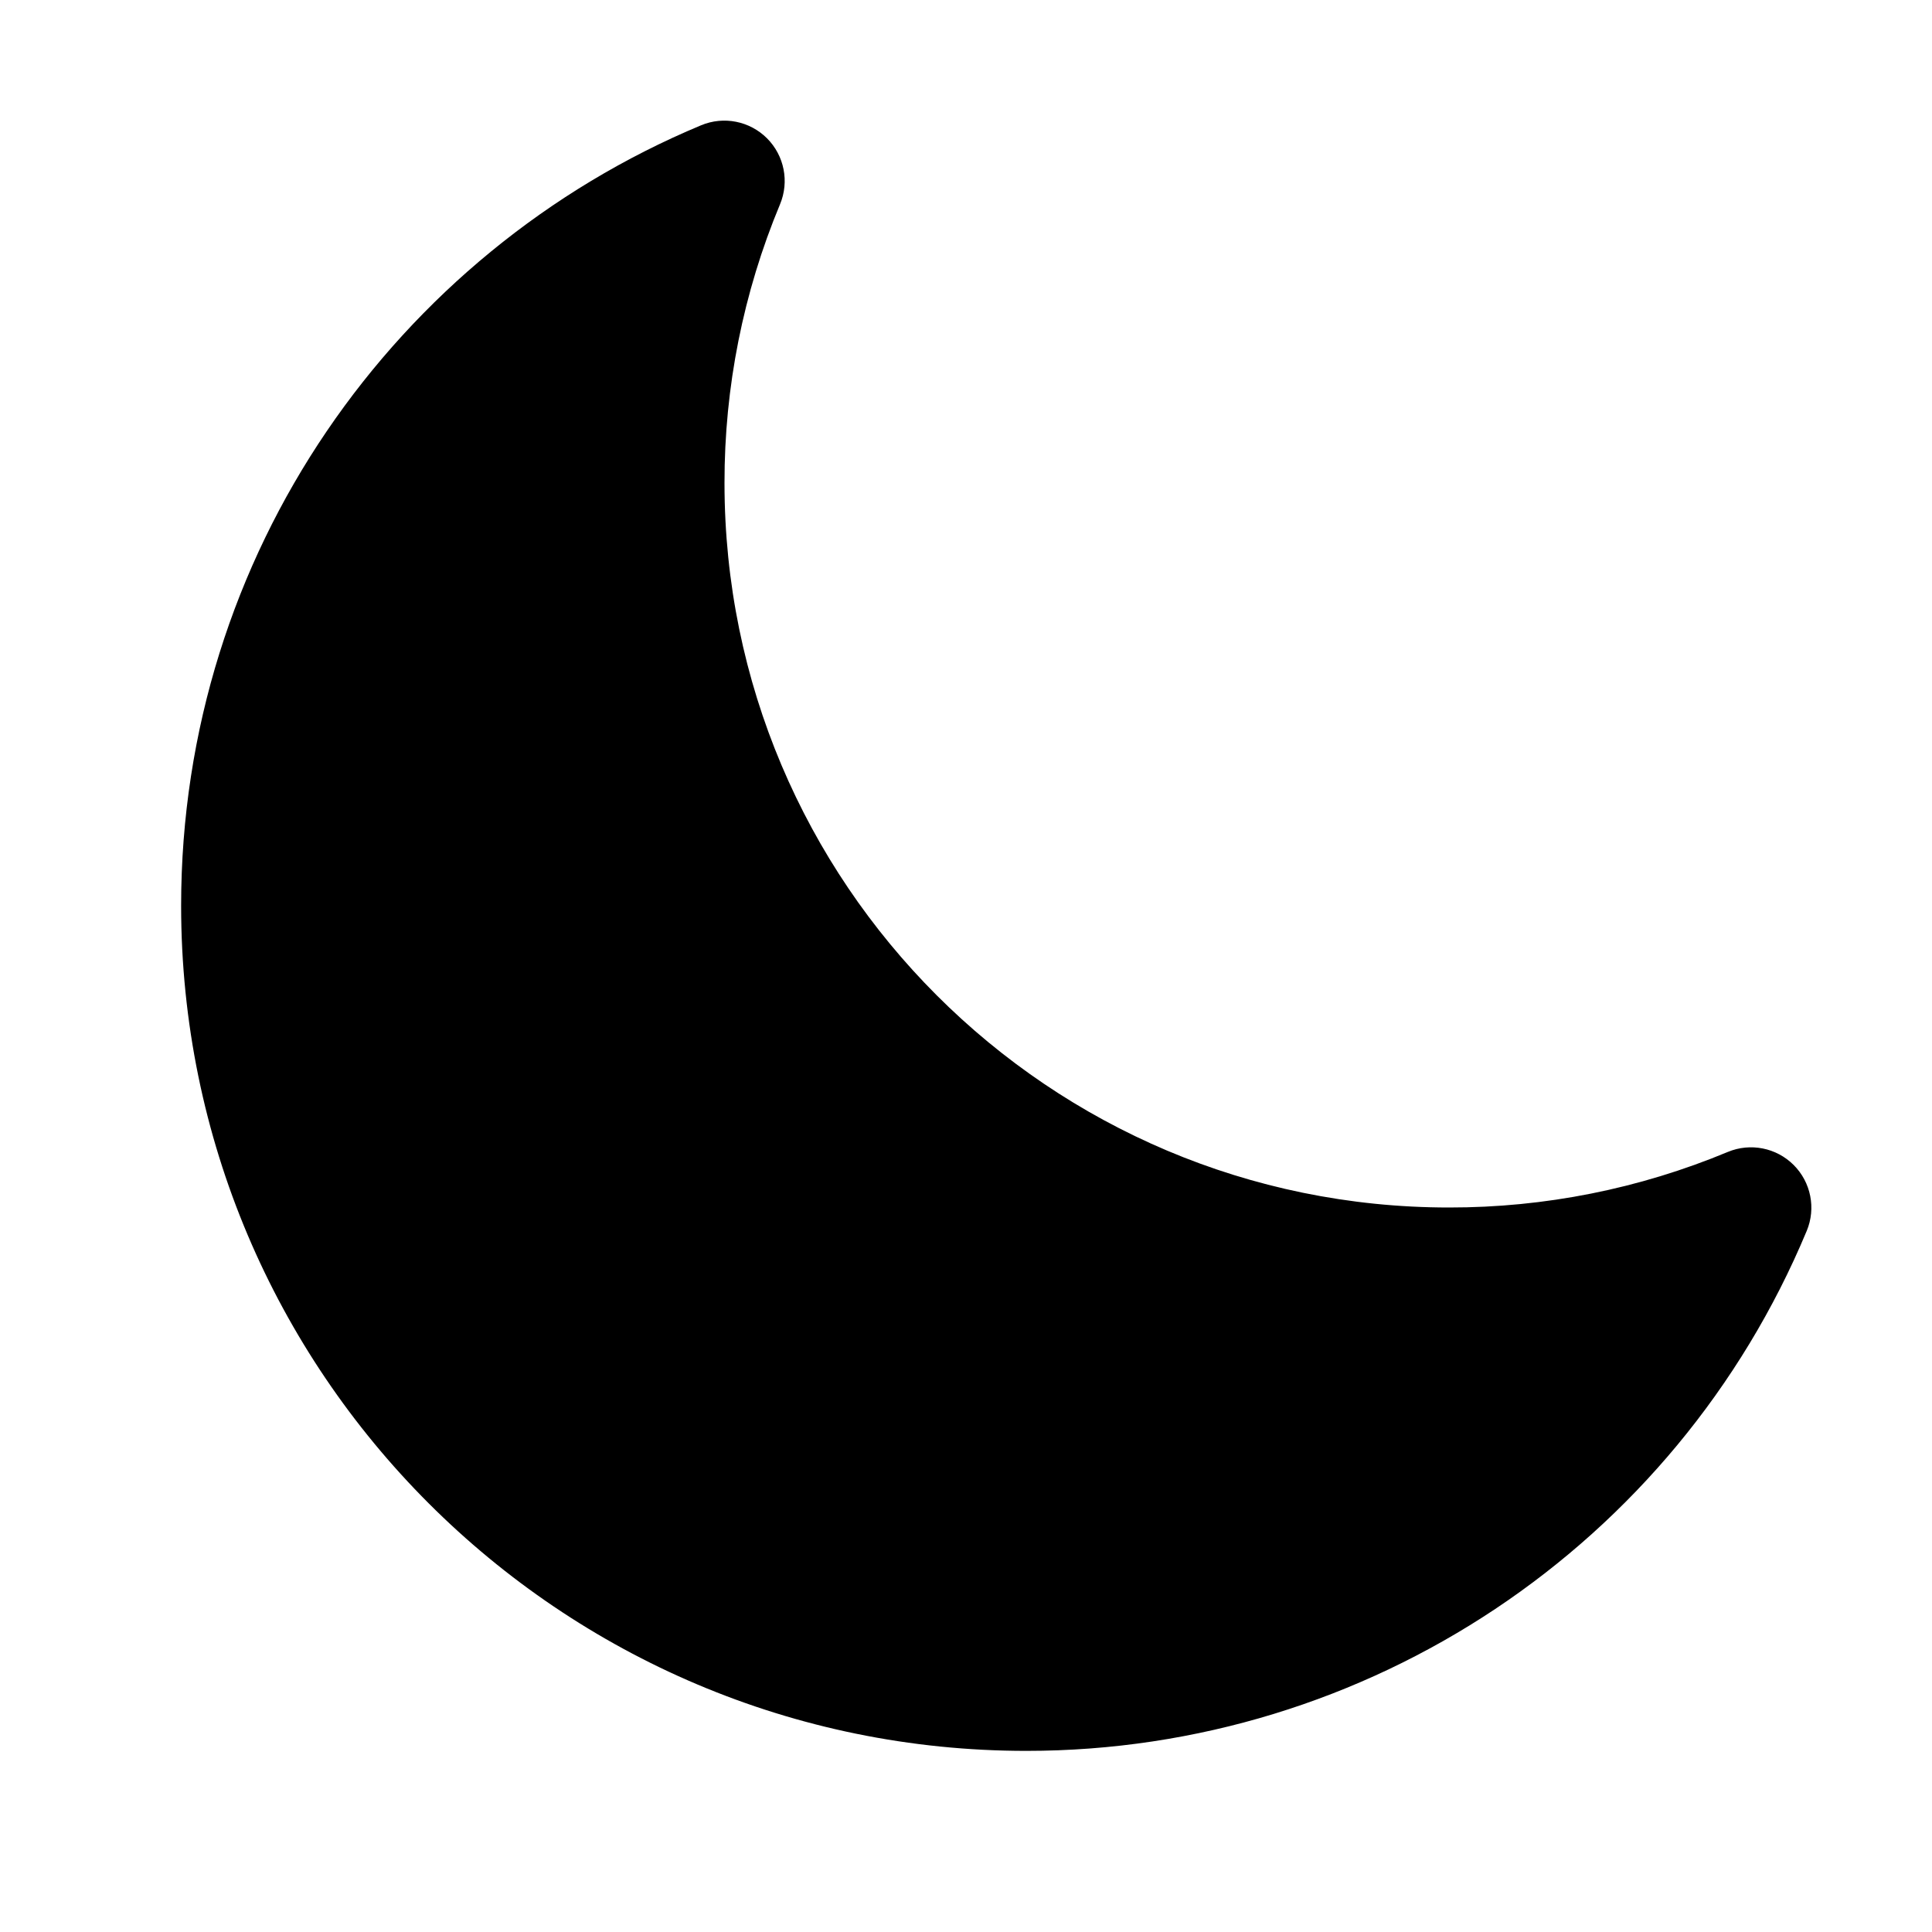
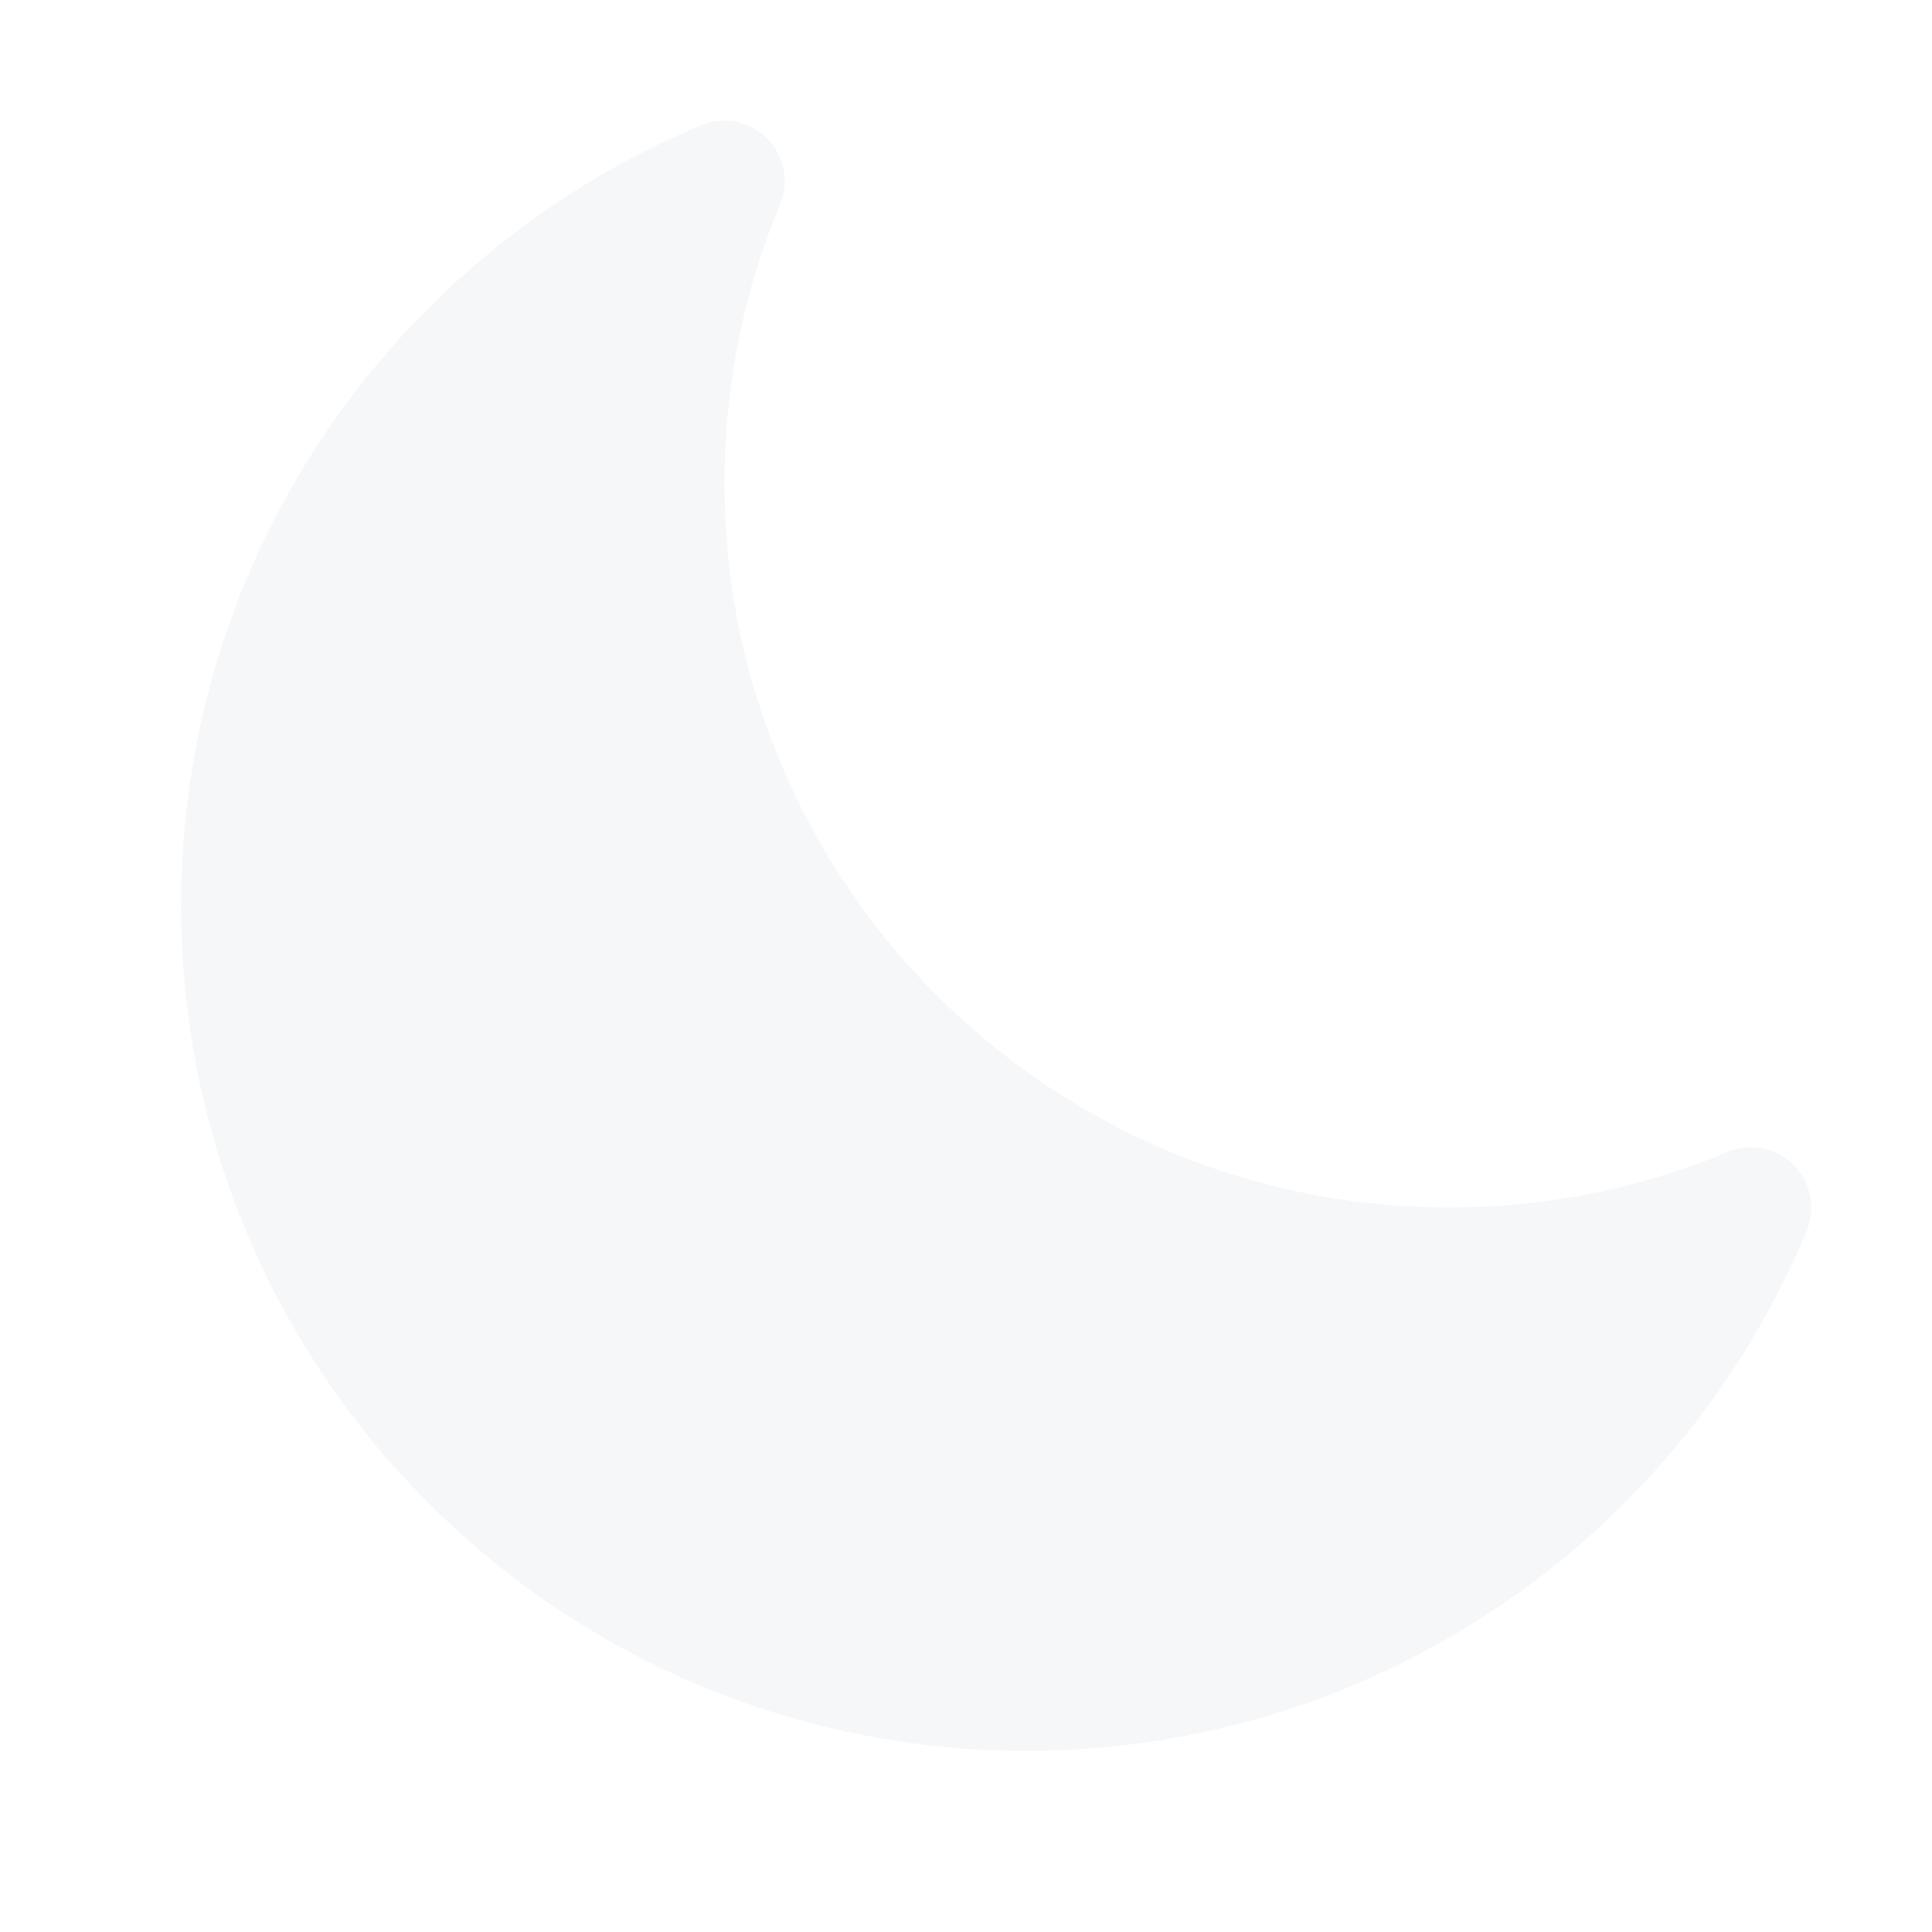
- <svg xmlns="http://www.w3.org/2000/svg" viewBox="0 0 24 24" fill="currentColor" aria-hidden="true" data-slot="icon">
+ <svg xmlns="http://www.w3.org/2000/svg" viewBox="0 0 24 24" fill="#f5f7f9" aria-hidden="true" data-slot="icon">
  <path fill-rule="evenodd" d="M9.528 1.718a.75.75 0 0 1 .162.819A8.97 8.97 0 0 0 9 6a9 9 0 0 0 9 9 8.97 8.97 0 0 0 3.463-.69.75.75 0 0 1 .981.98 10.503 10.503 0 0 1-9.694 6.46c-5.799 0-10.5-4.7-10.5-10.5 0-4.368 2.667-8.112 6.46-9.694a.75.75 0 0 1 .818.162Z" clip-rule="evenodd" />
</svg>
